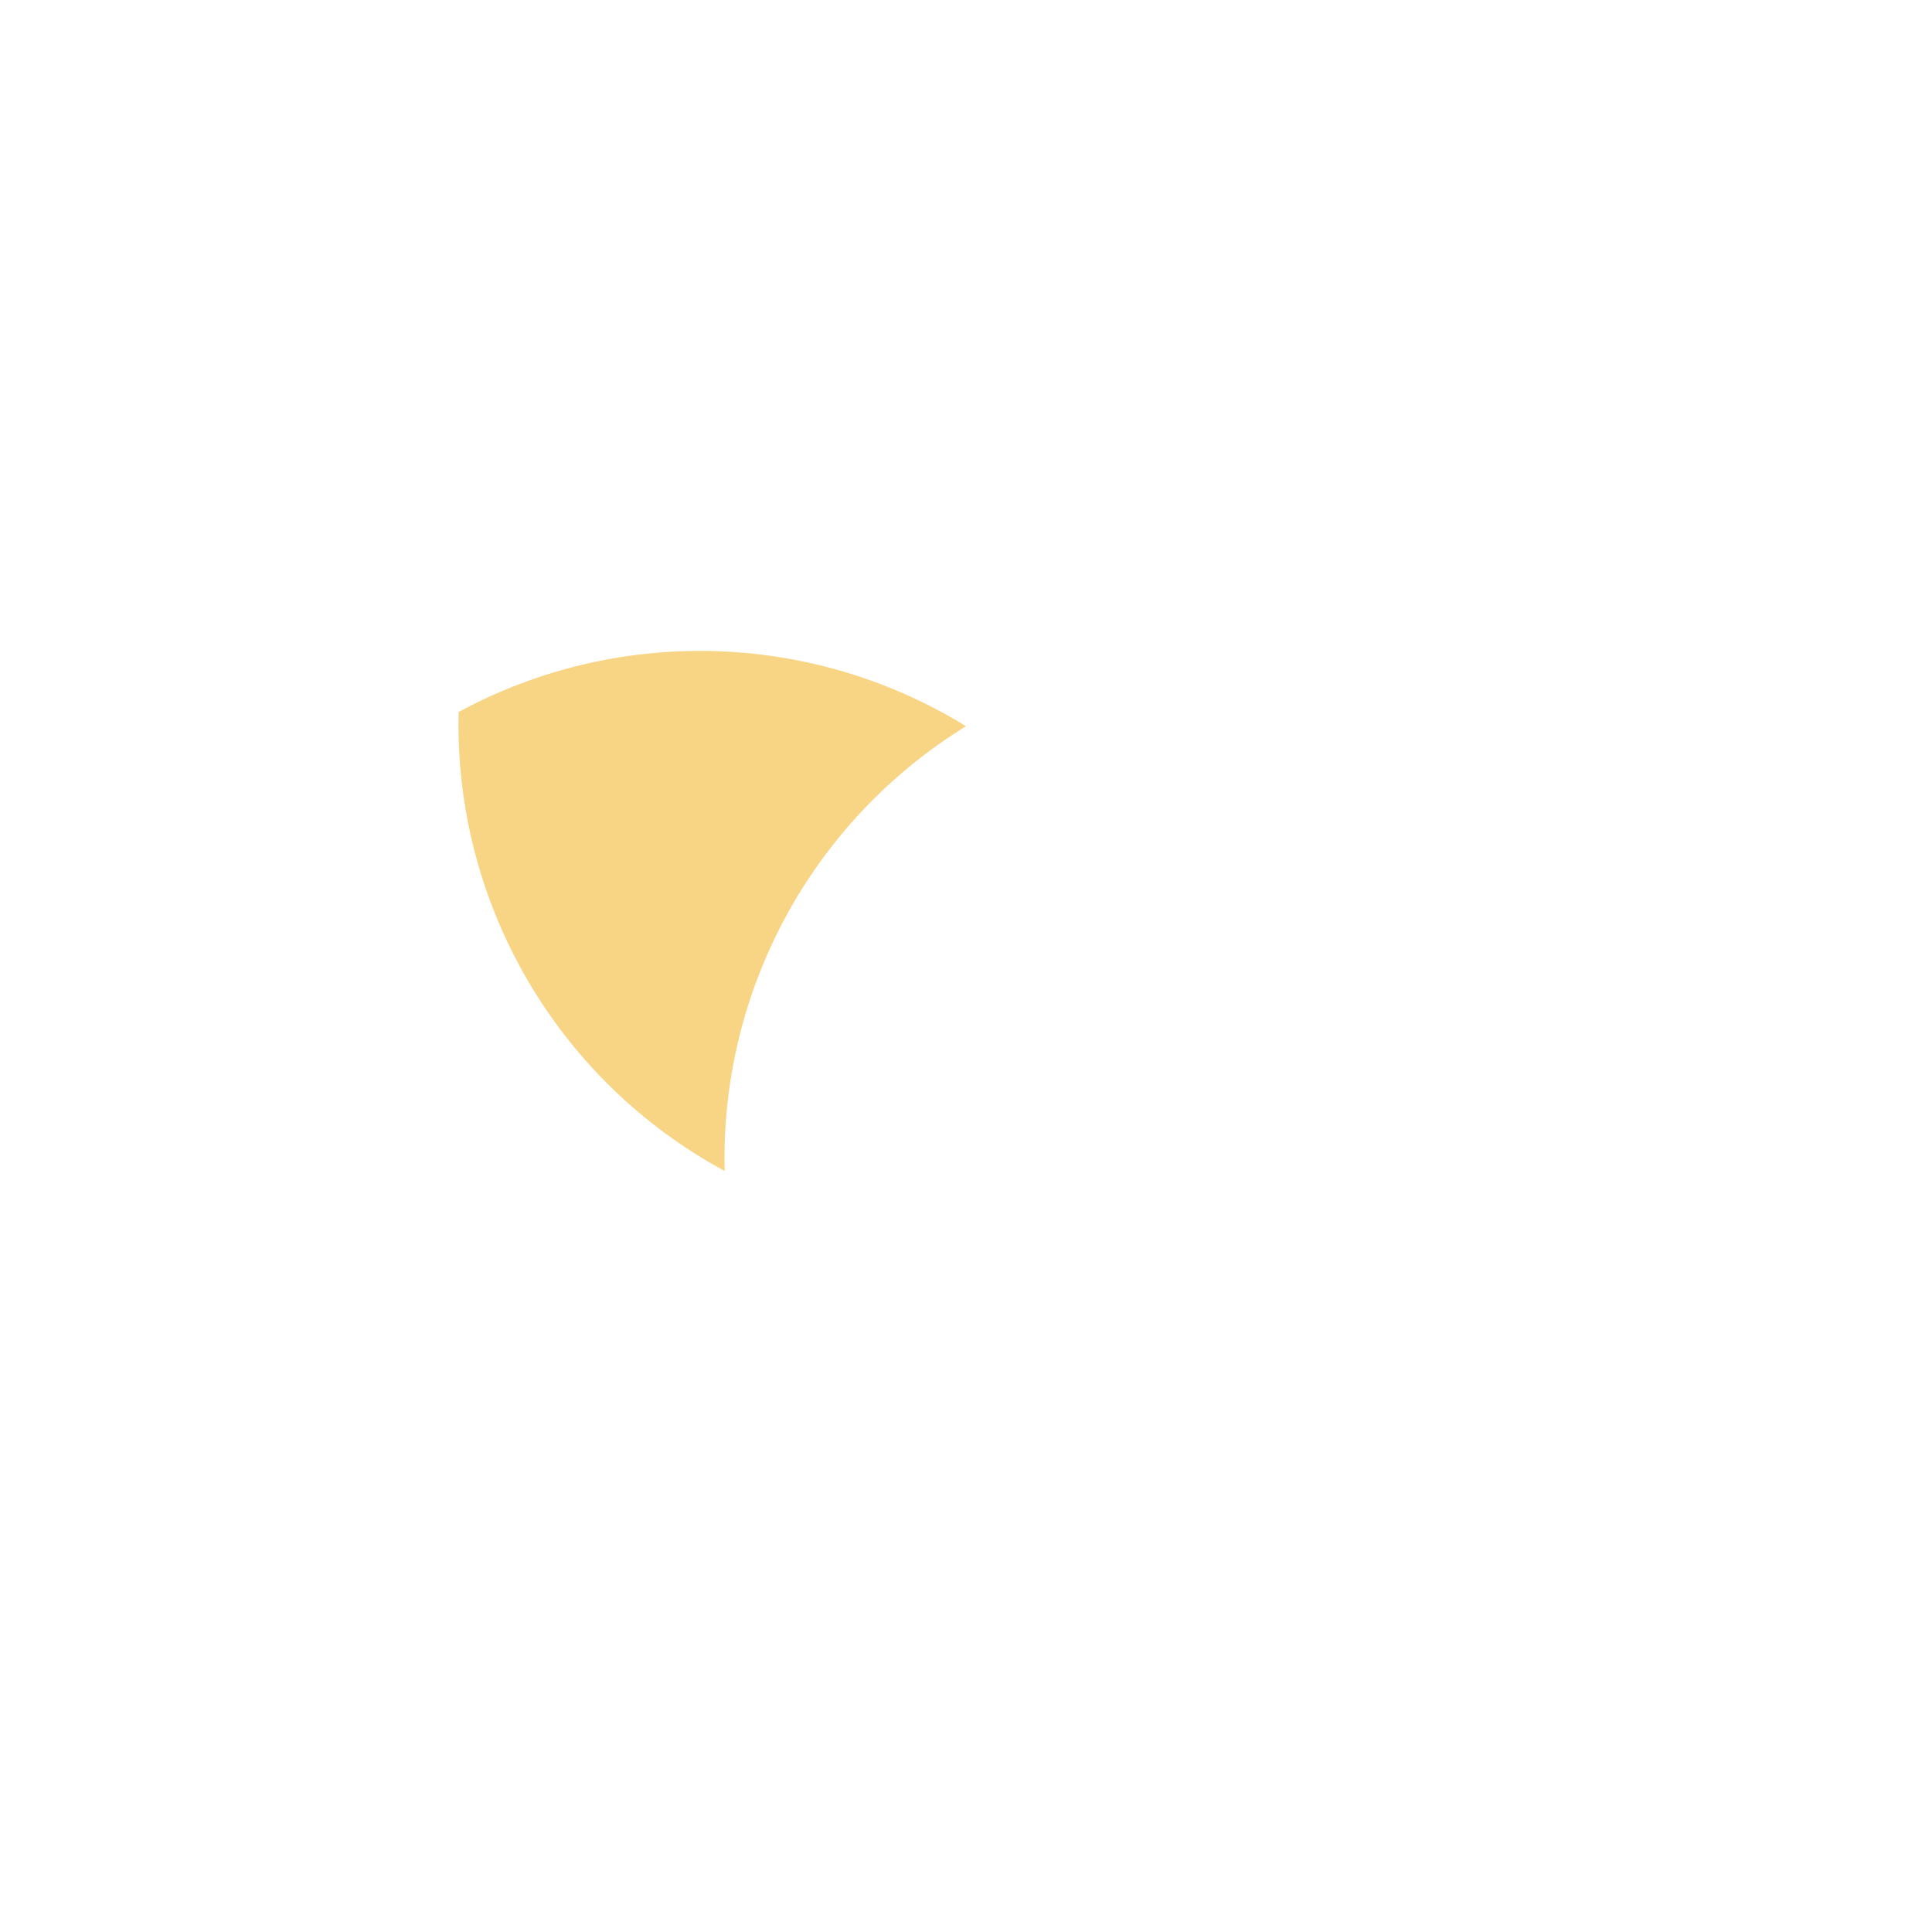
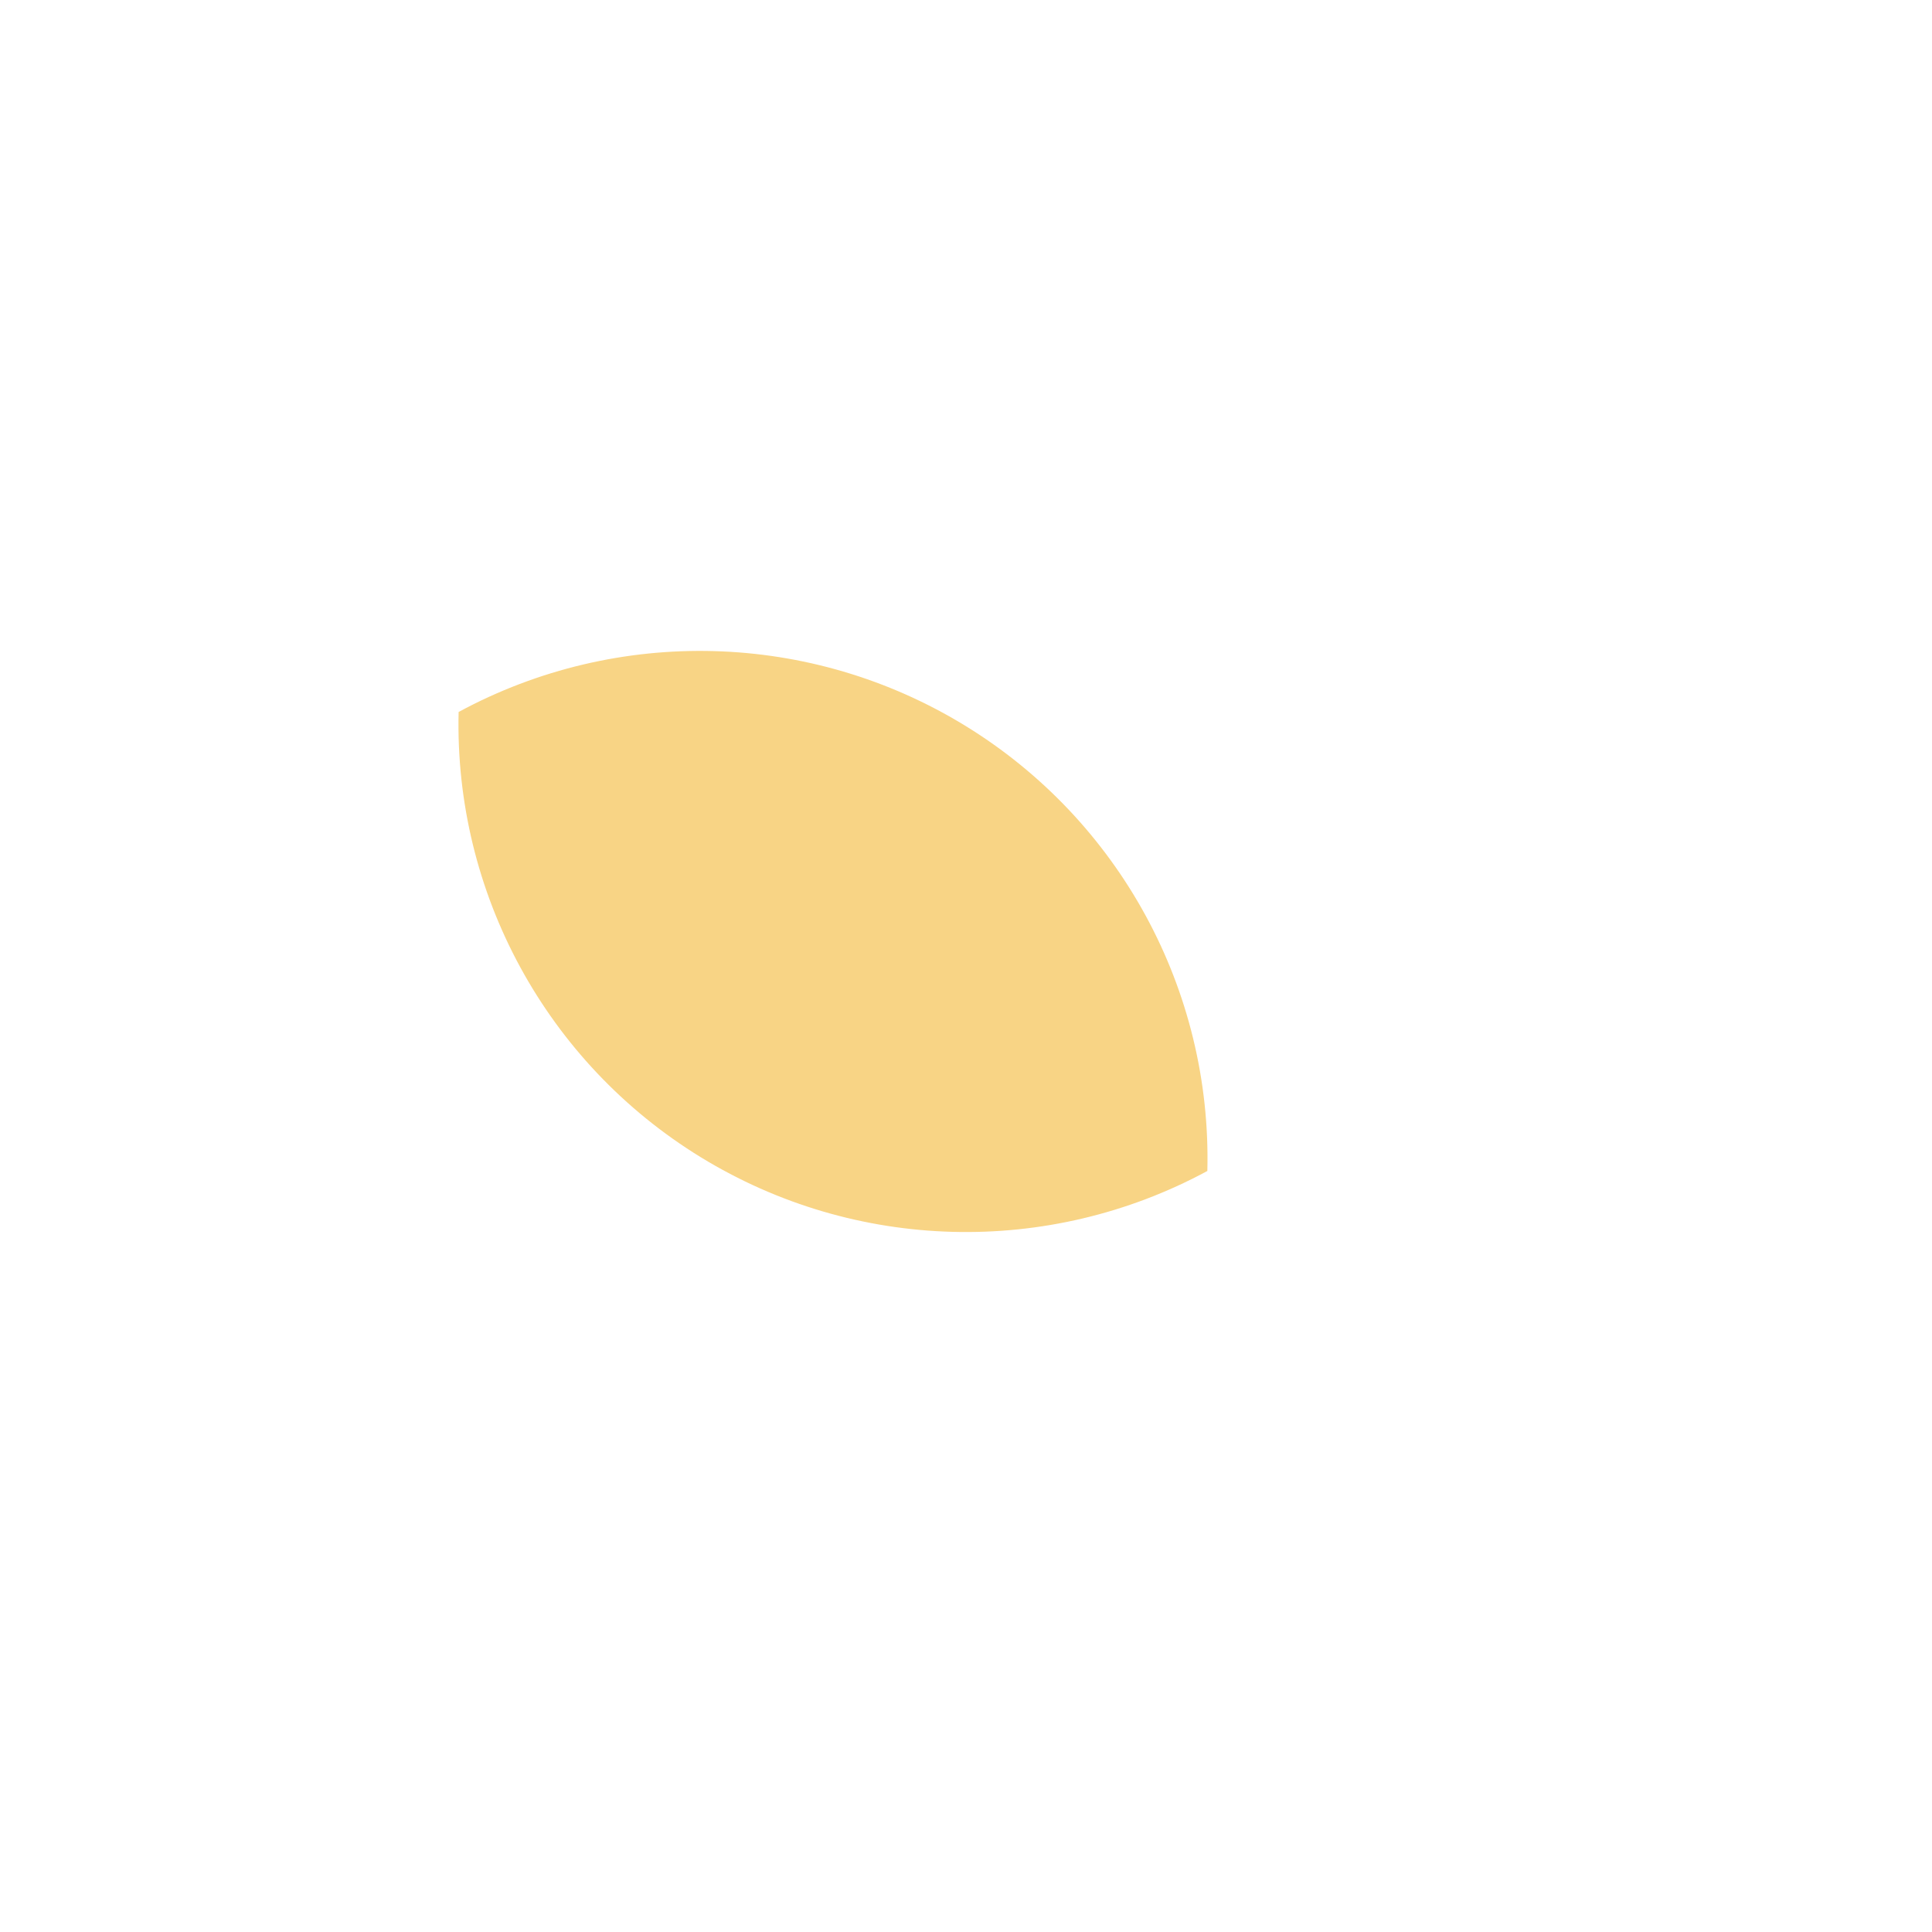
<svg xmlns="http://www.w3.org/2000/svg" width="1024" height="1024" viewBox="0 0 1024 1024">
-   <path d="M 243.08 377.36 A 269 269 0 0 1 512.00 384.91 A 269 269 0 0 0 384.08 620.64 A 269 269 0 0 1 243.08 377.36 Z" fill="#F8D485" />
+   <path d="M 243.08 377.36 A 269 269 0 0 0 639.92 620.64 A 269 269 0 0 0 243.08 377.36 Z" fill="#F8D485" />
</svg>
